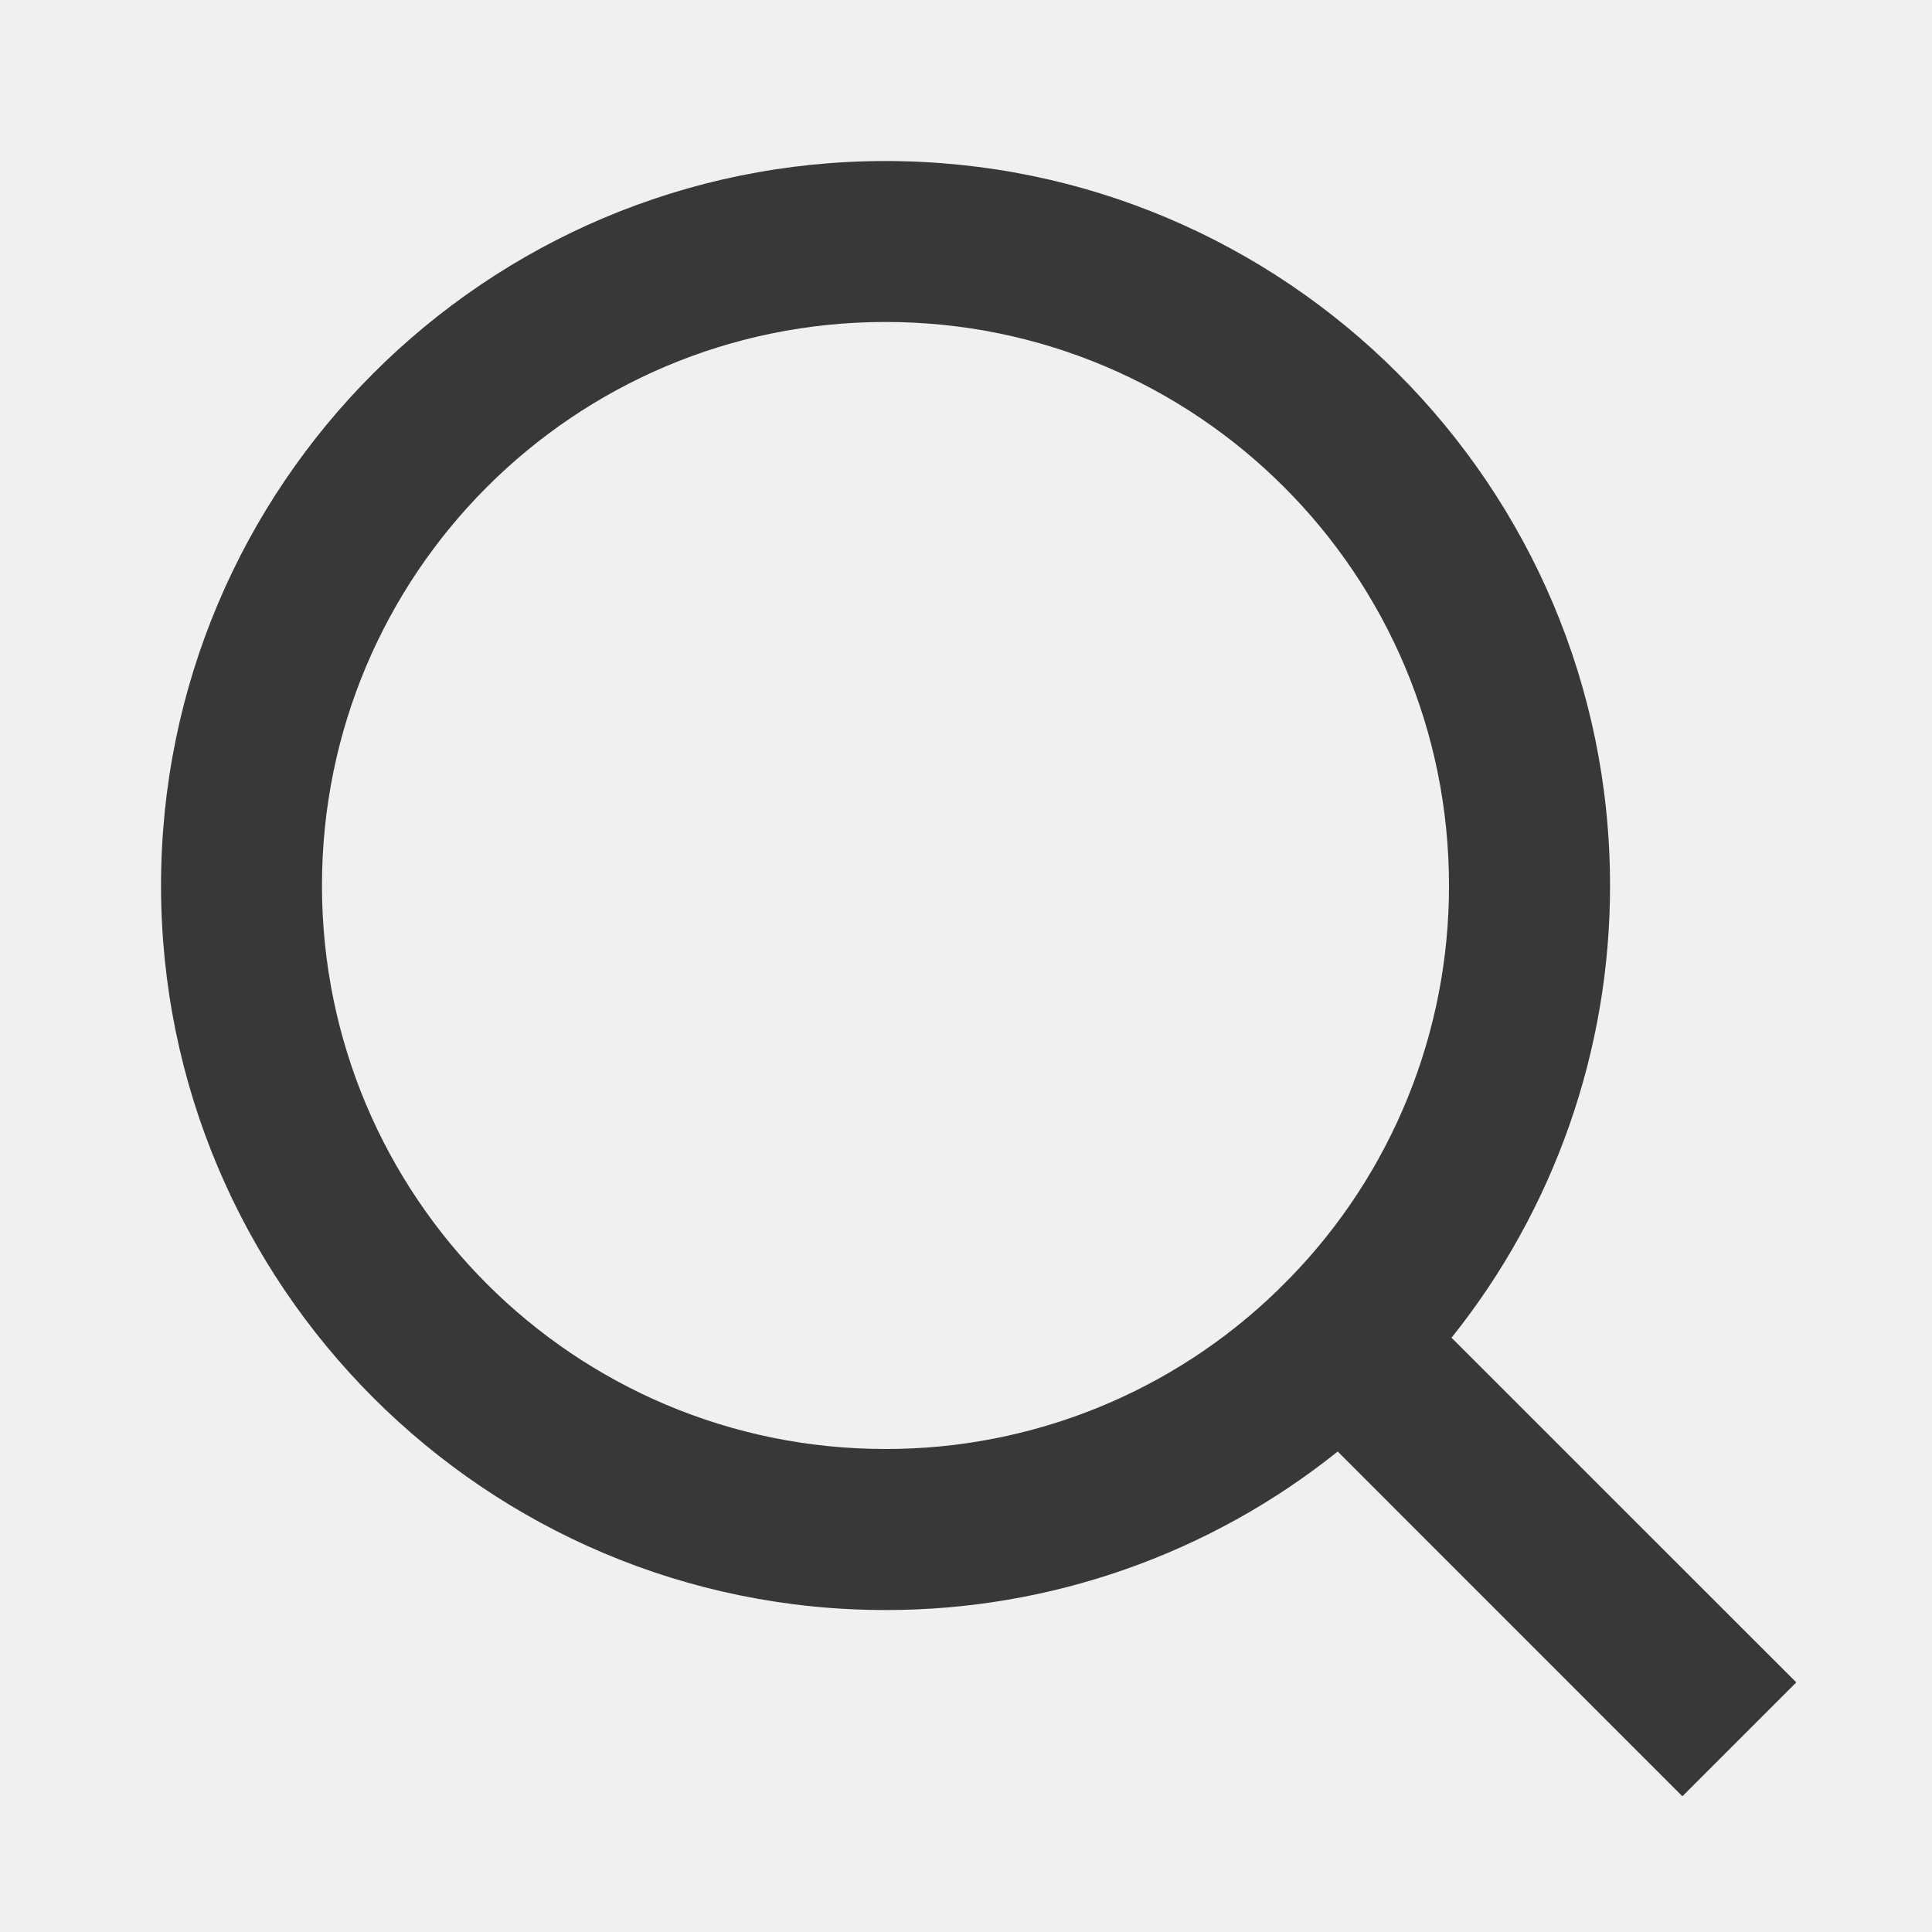
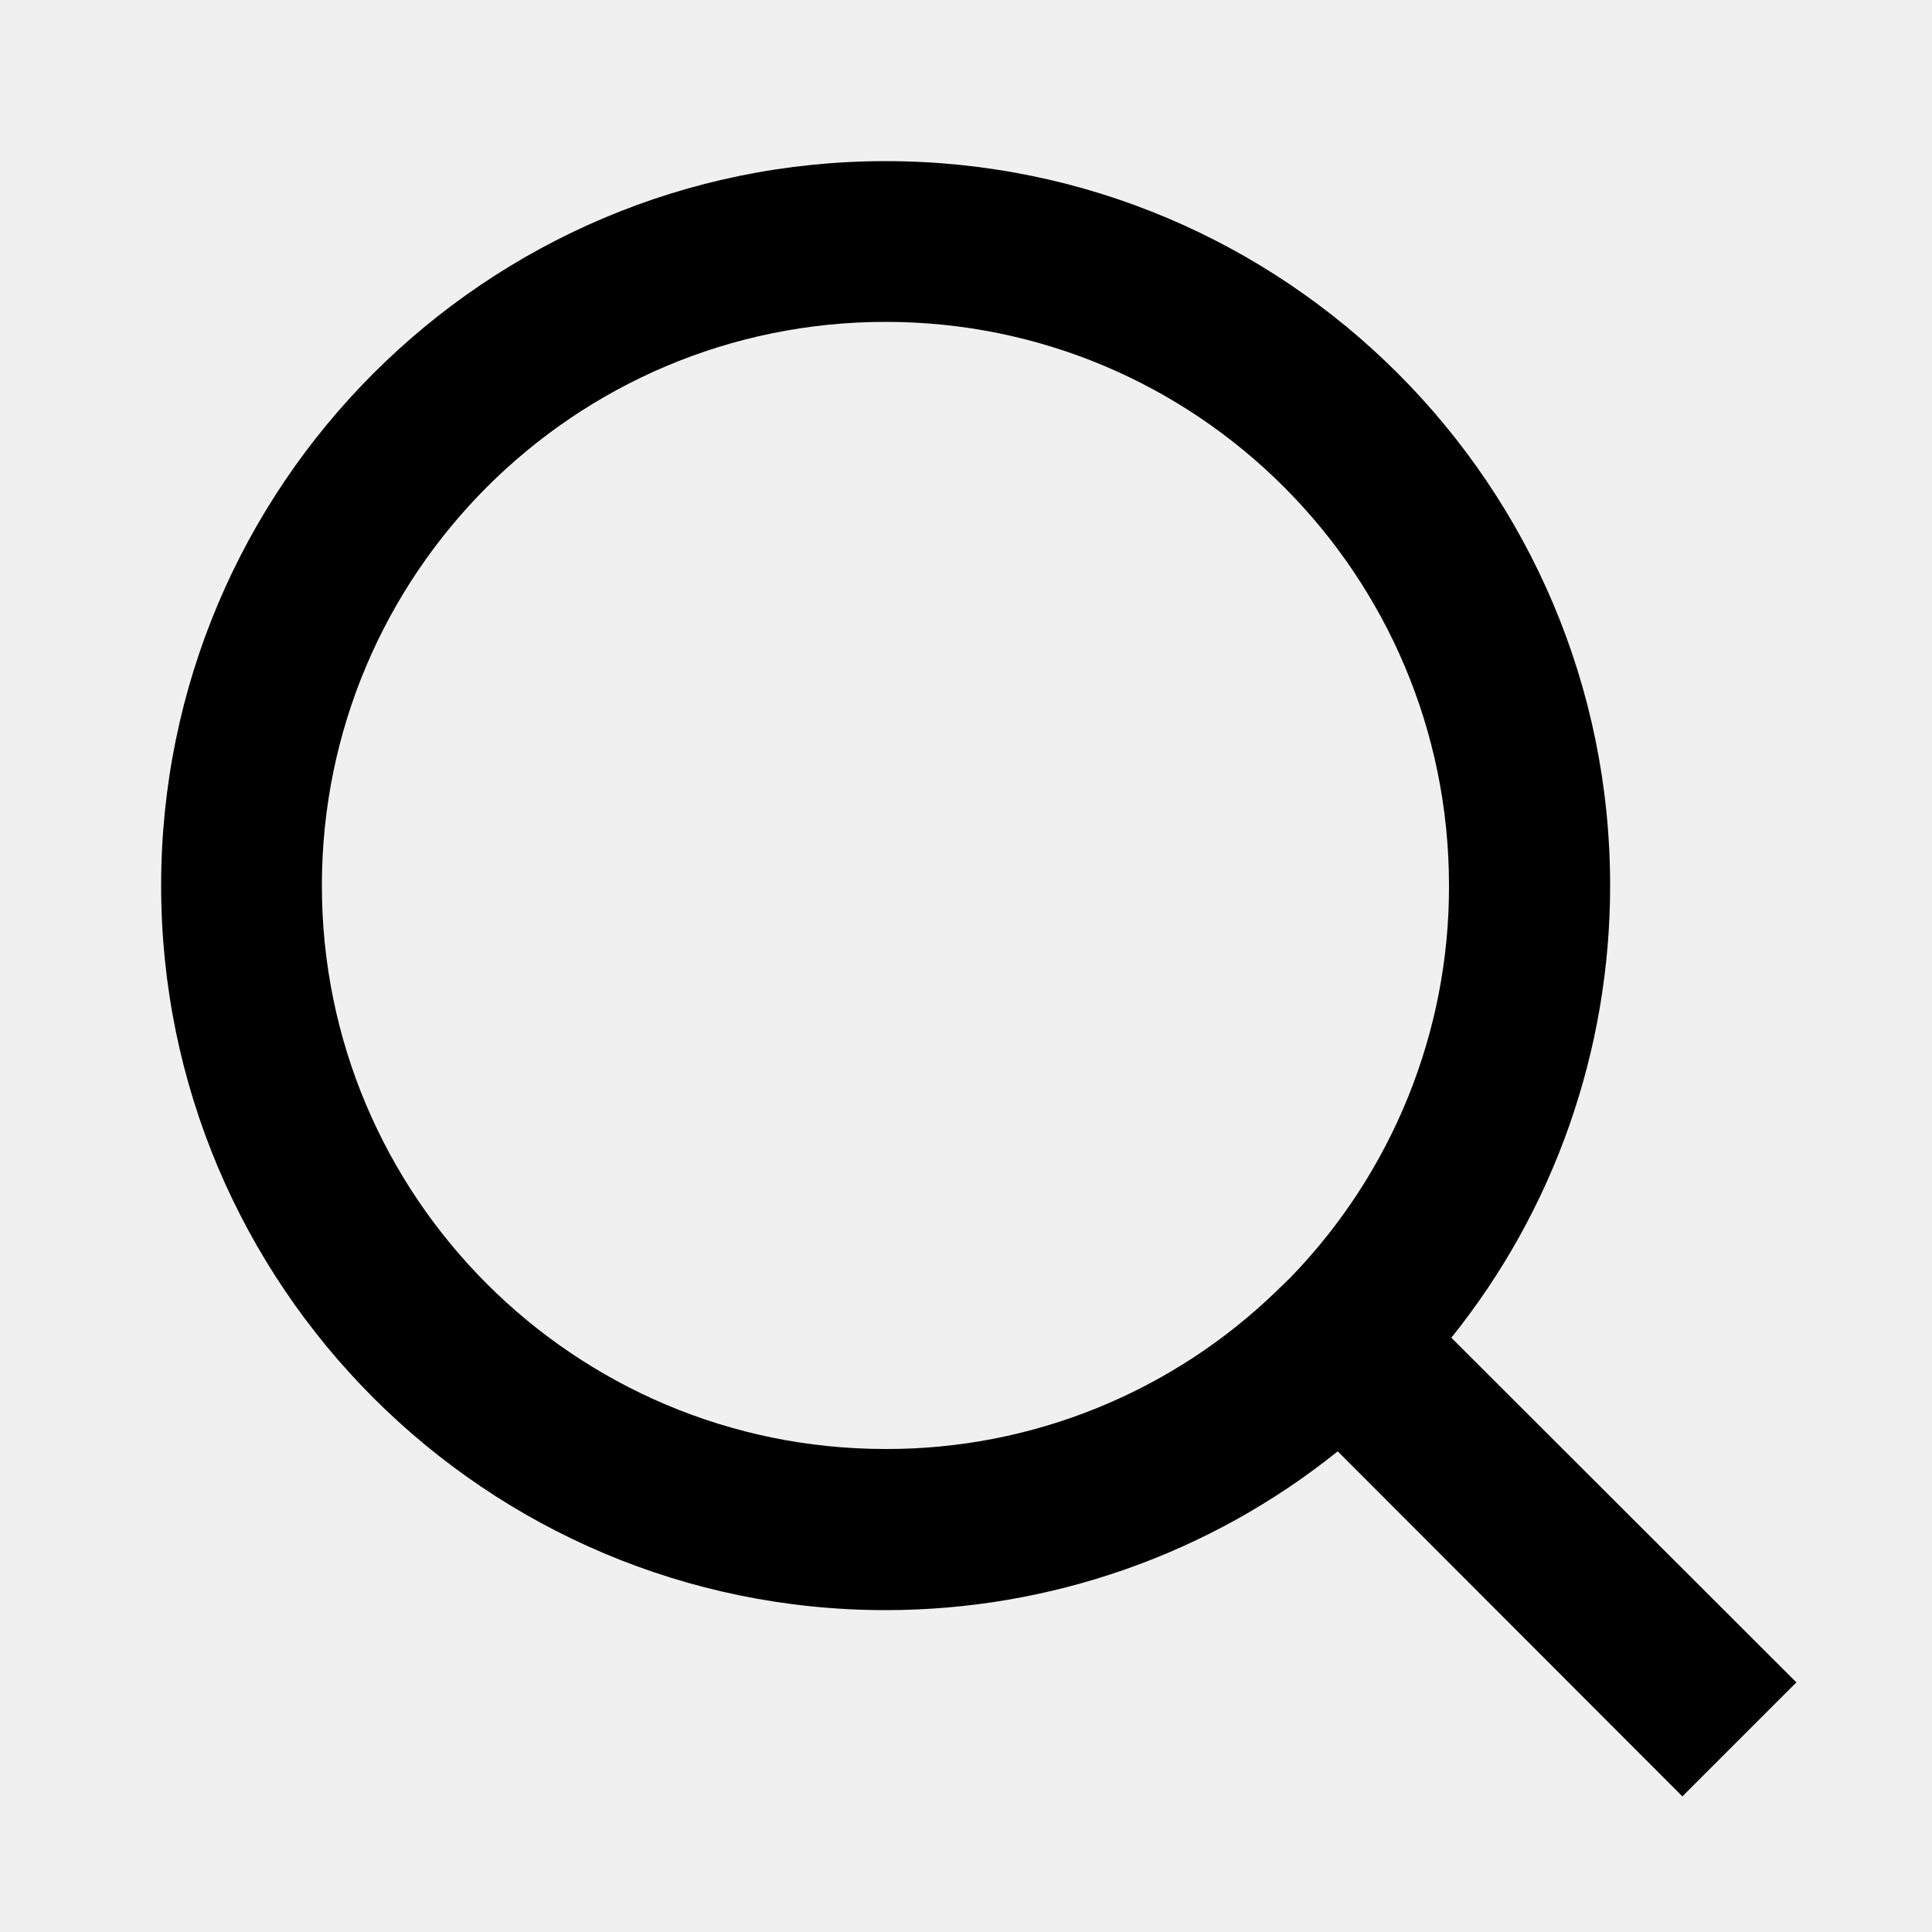
- <svg xmlns="http://www.w3.org/2000/svg" width="20" height="20" viewBox="0 0 20 20" fill="none">
-   <path d="M15.026 13.848L18.595 17.416L17.416 18.595L13.848 15.026C12.52 16.09 10.868 16.669 9.167 16.667C5.027 16.667 1.667 13.307 1.667 9.167C1.667 5.027 5.027 1.667 9.167 1.667C13.307 1.667 16.667 5.027 16.667 9.167C16.669 10.868 16.09 12.52 15.026 13.848ZM13.354 13.229C14.412 12.142 15.002 10.684 15 9.167C15 5.943 12.389 3.333 9.167 3.333C5.943 3.333 3.333 5.943 3.333 9.167C3.333 12.389 5.943 15 9.167 15C10.684 15.002 12.142 14.412 13.229 13.354L13.354 13.229Z" fill="#393737" />
+ <svg xmlns="http://www.w3.org/2000/svg" width="5" height="5" viewBox="0 0 5 5" fill="none">
+   <g clip-path="url(#clip0_600_44)">
+     <path d="M3.756 3.462L4.649 4.354L4.354 4.649L3.462 3.756C3.13 4.023 2.717 4.167 2.292 4.167C1.257 4.167 0.417 3.327 0.417 2.292C0.417 1.257 1.257 0.417 2.292 0.417C3.327 0.417 4.167 1.257 4.167 2.292C4.167 2.717 4.023 3.13 3.756 3.462ZM3.339 3.307C3.603 3.035 3.751 2.671 3.75 2.292C3.75 1.486 3.097 0.833 2.292 0.833C1.486 0.833 0.833 1.486 0.833 2.292C0.833 3.097 1.486 3.75 2.292 3.75C2.671 3.751 3.035 3.603 3.307 3.338L3.339 3.307Z" fill="black" />
+   </g>
+   <defs>
+     <clipPath id="clip0_600_44">
+       <rect width="5" height="5" fill="white" />
+     </clipPath>
+   </defs>
</svg>
